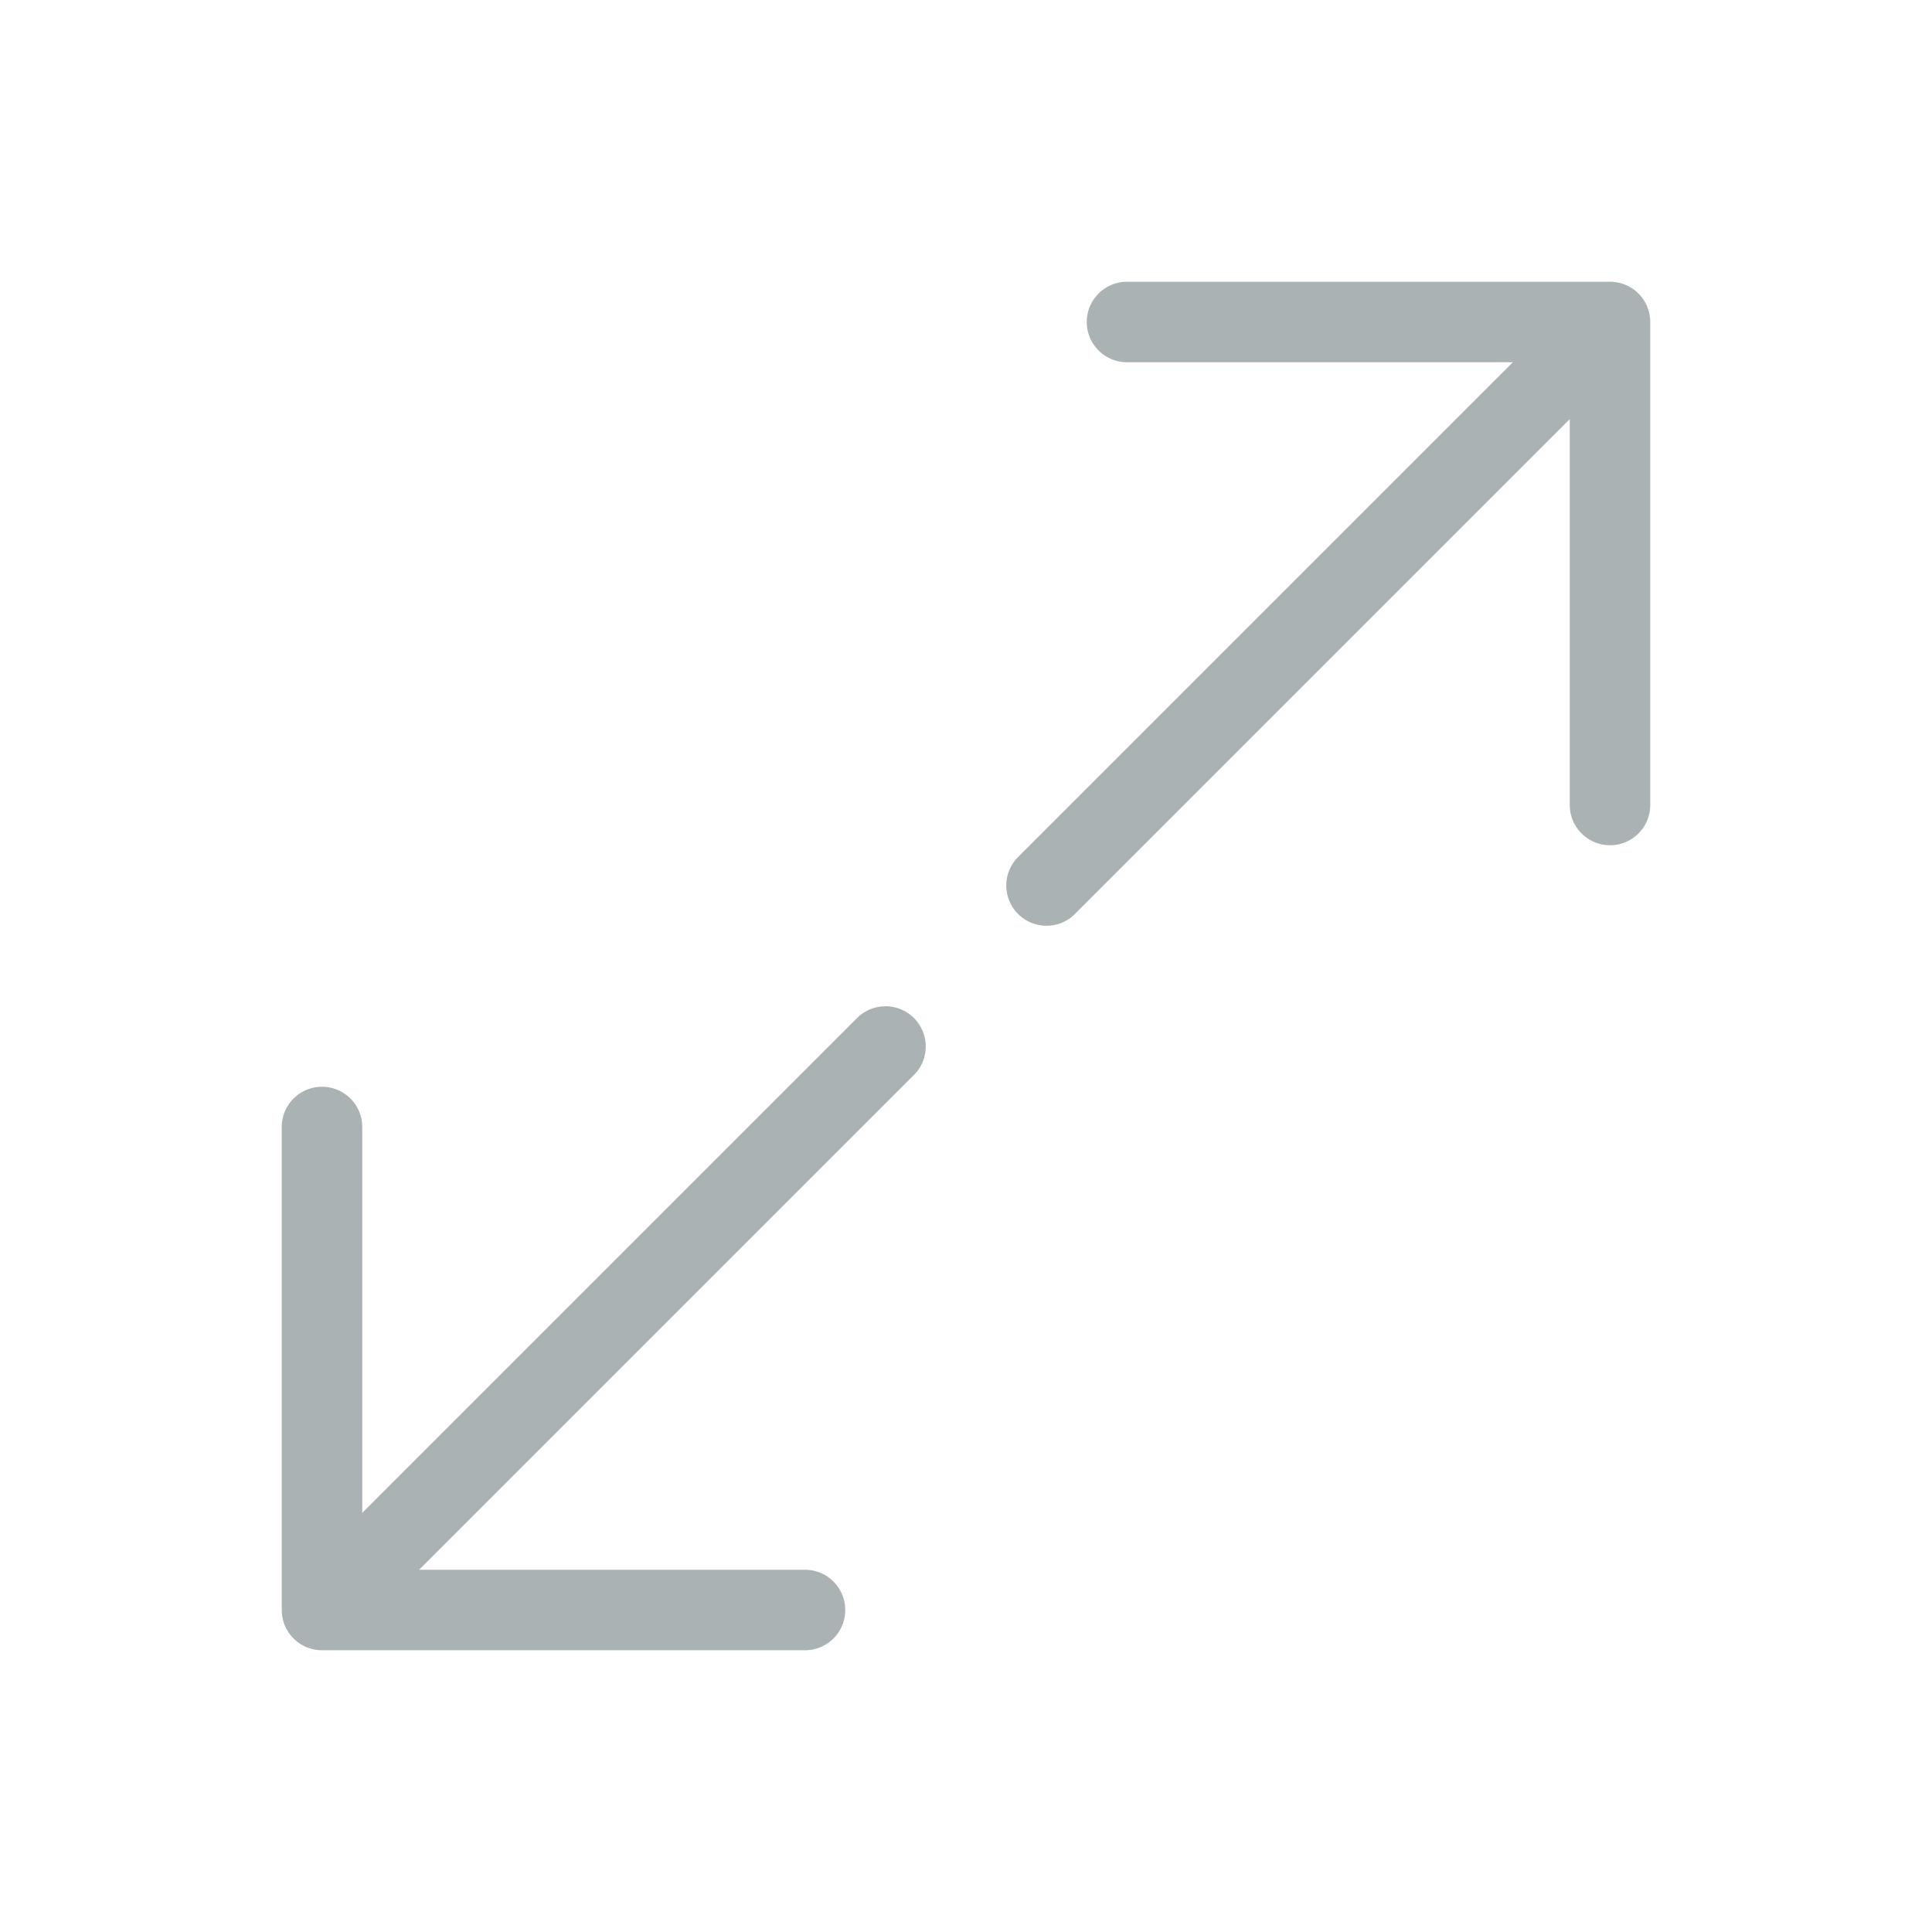
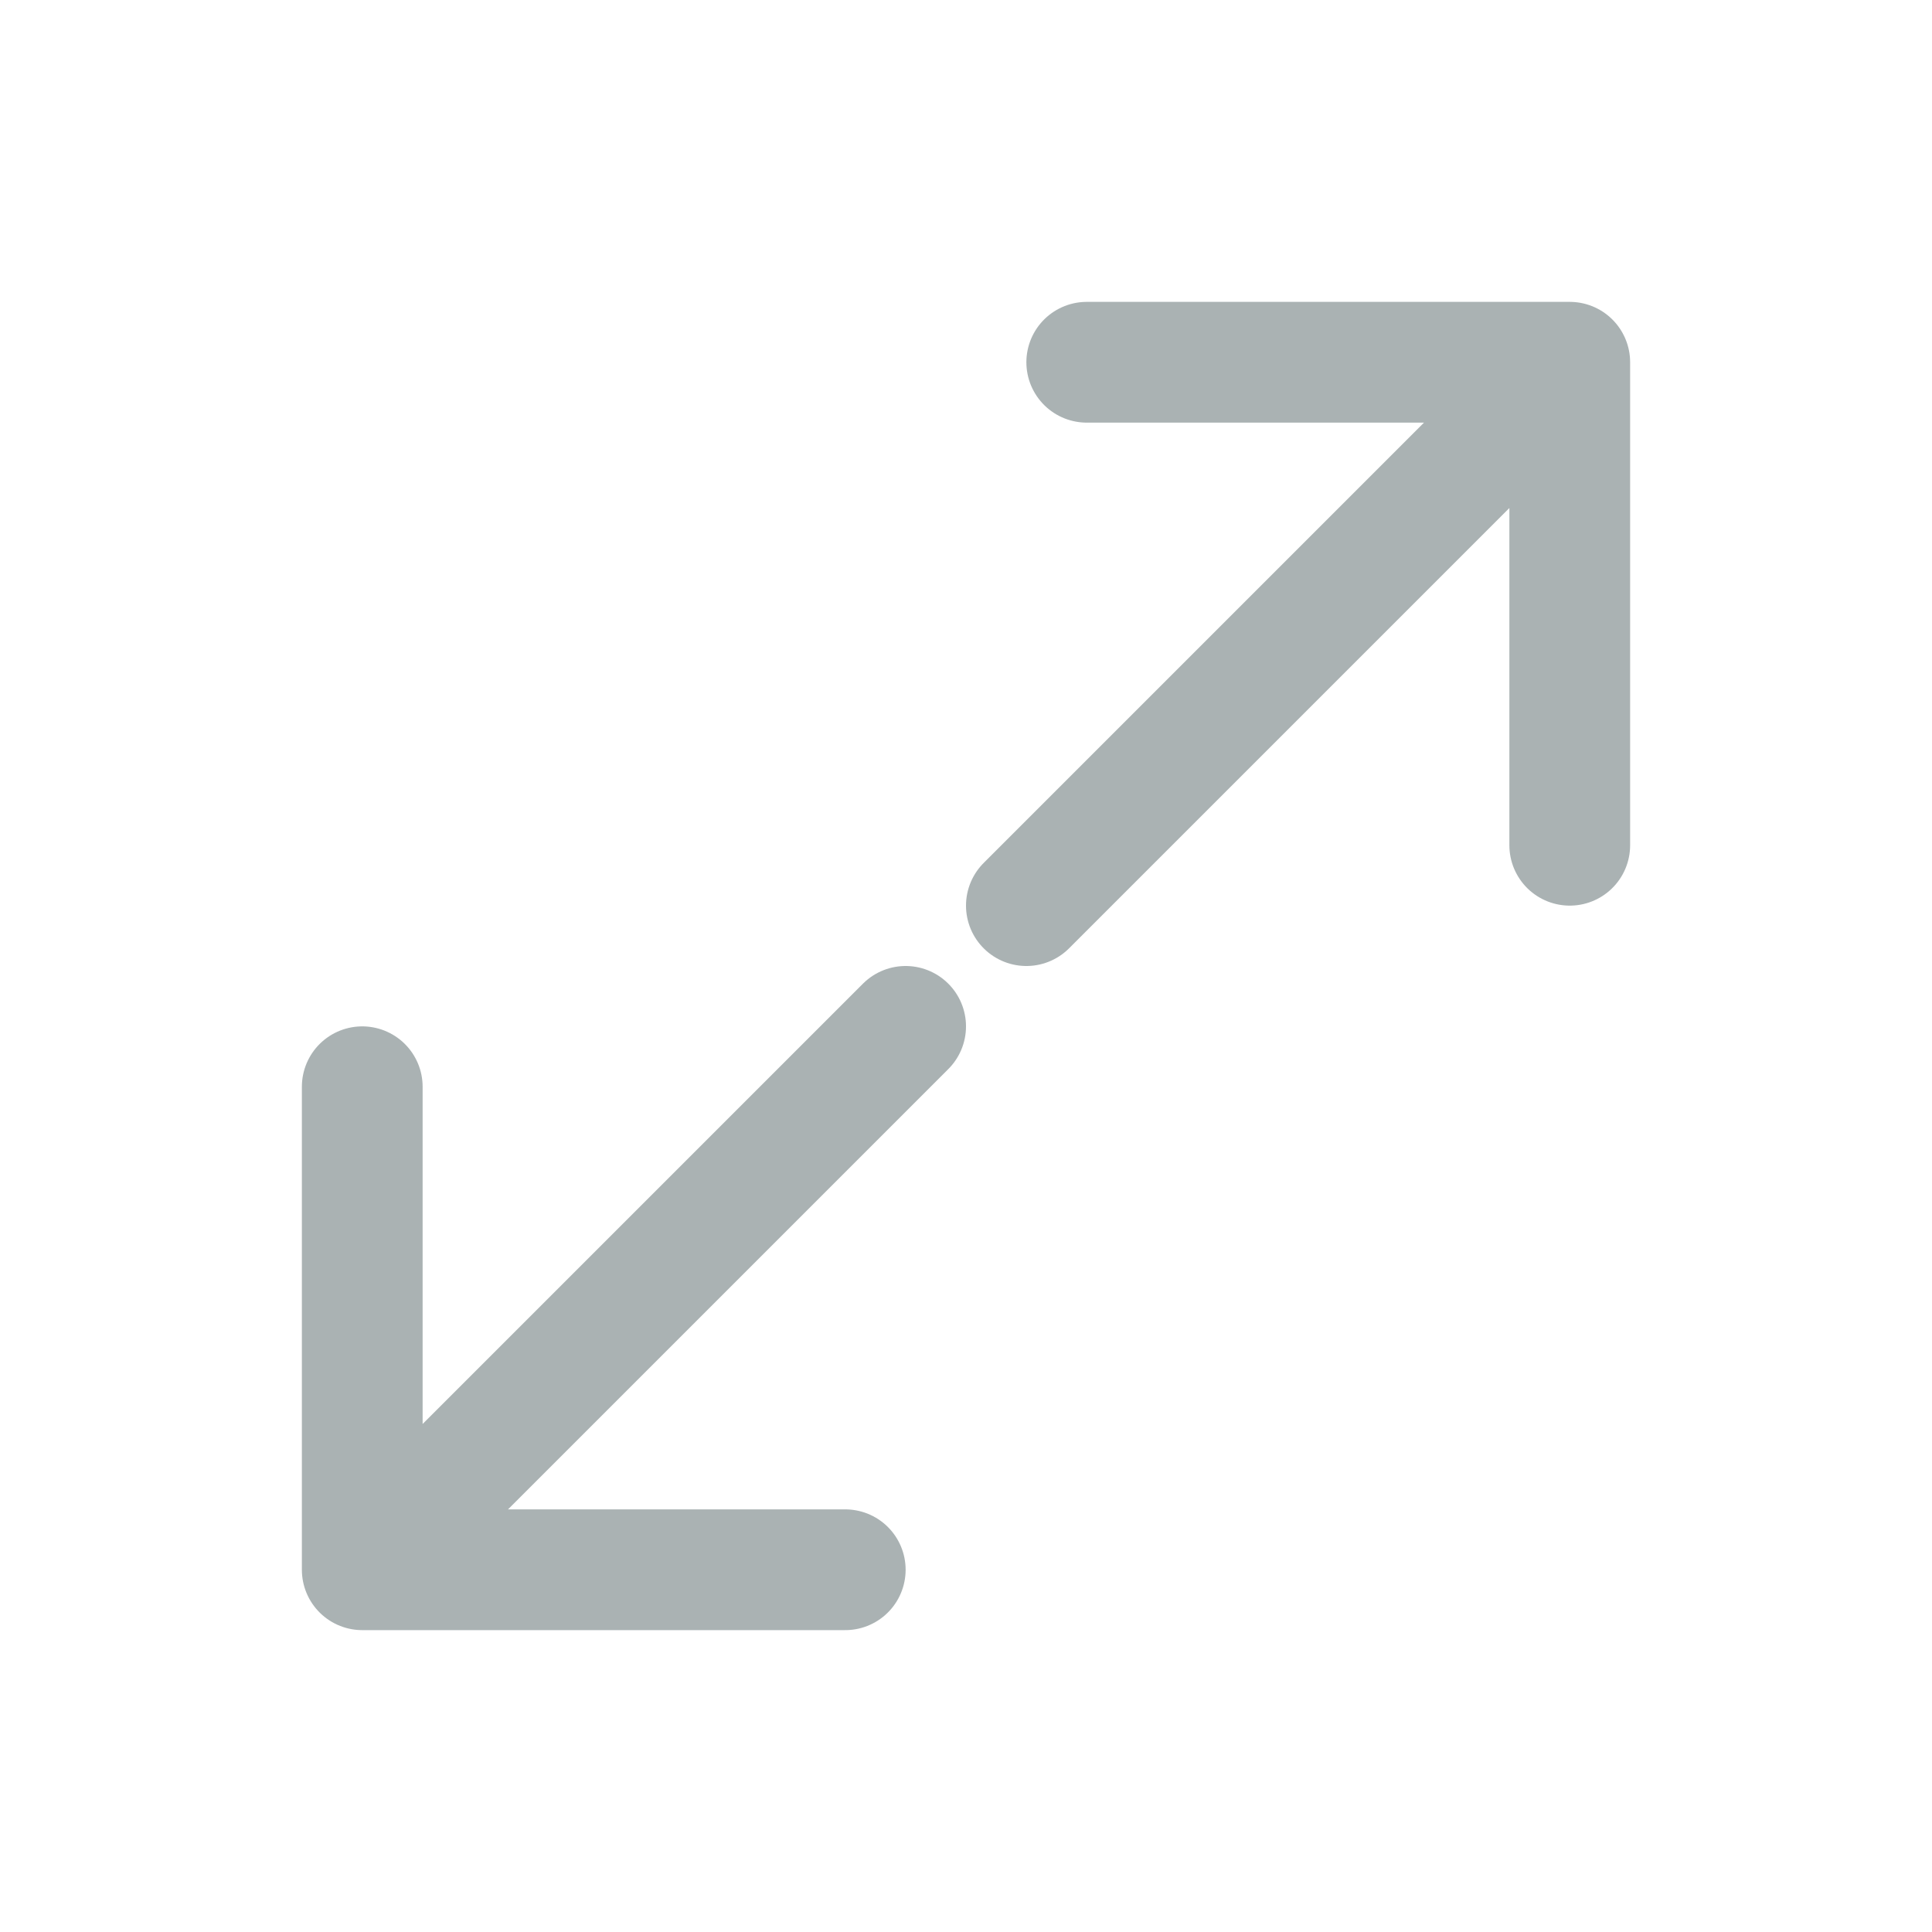
- <svg xmlns="http://www.w3.org/2000/svg" width="24" height="24" viewBox="0 0 24 24" fill="none">
-   <path d="M14 4h6v6M20 4l-7 7M10 20H4v-6M4 20l7-7" stroke="#AAB2B3" stroke-width="1" stroke-linecap="round" stroke-linejoin="round" />
+ <svg xmlns="http://www.w3.org/2000/svg" width="16" height="16" viewBox="0 0 16 16" fill="none">
+   <path d="M9 3h4v4M13 3l-4.5 4.5M7 13H3v-4M3 13l4.5-4.5" stroke="#AAB2B3" stroke-width="1" stroke-linecap="round" stroke-linejoin="round" />
</svg>
